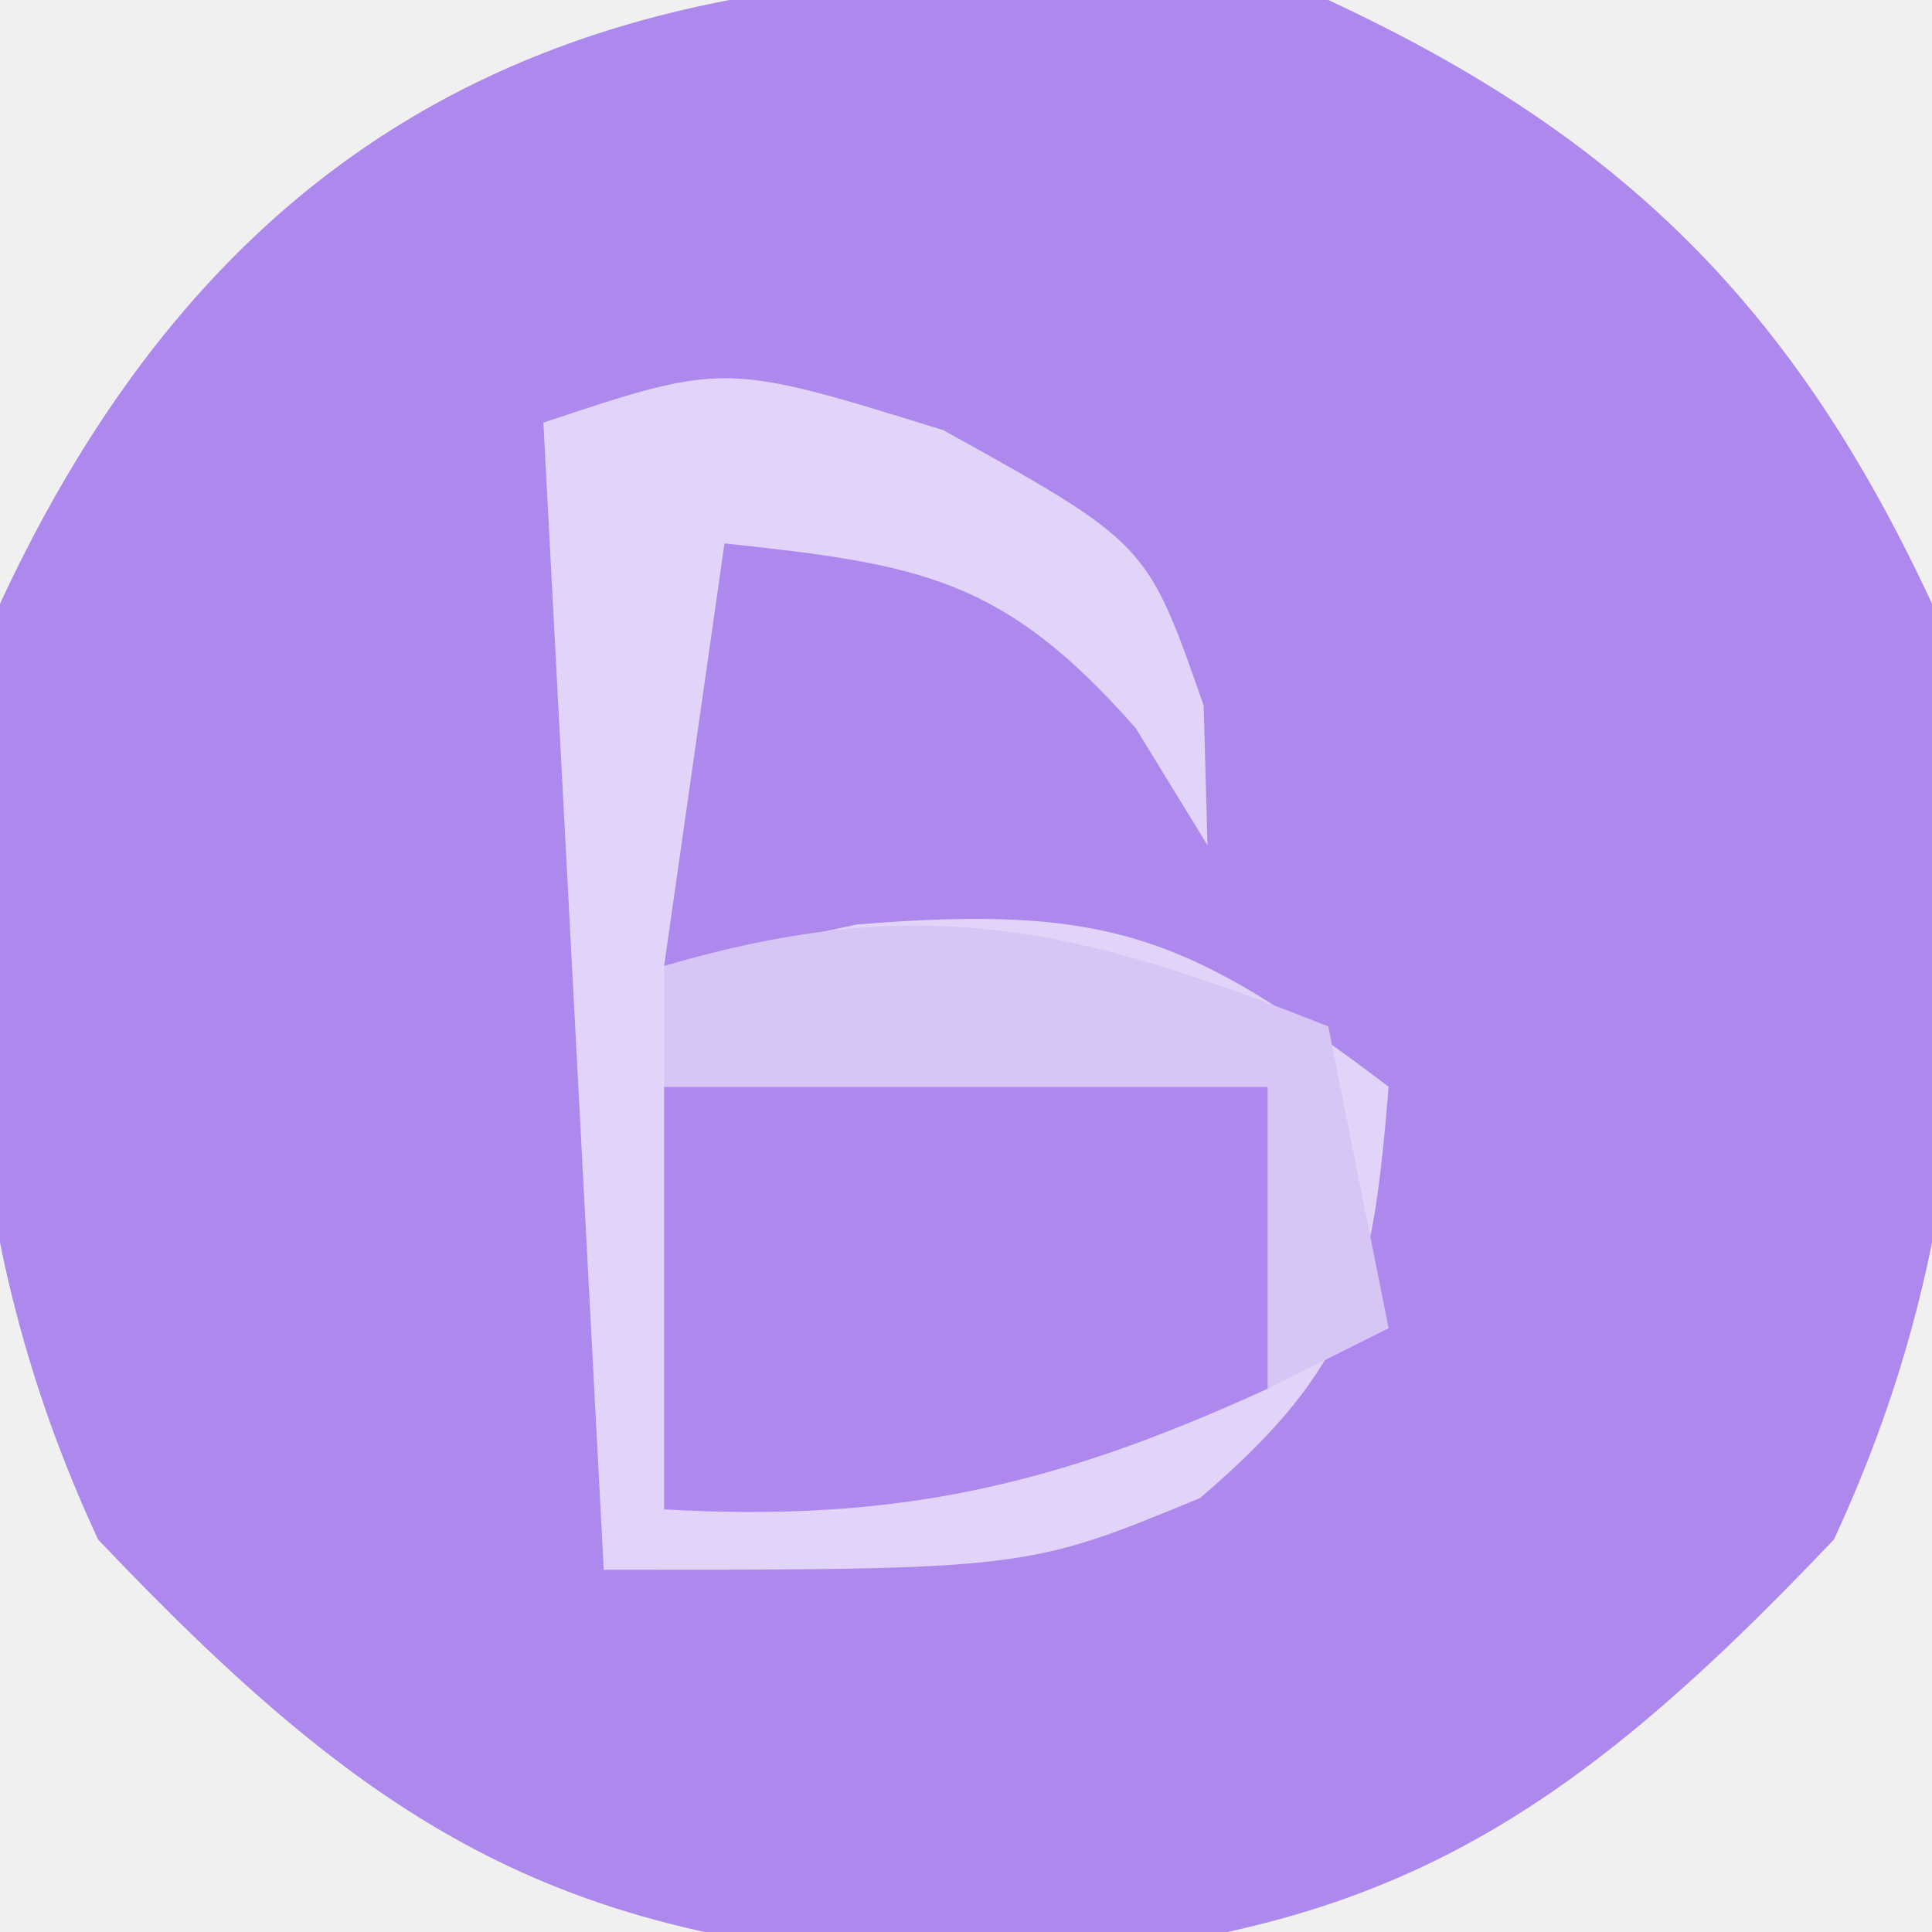
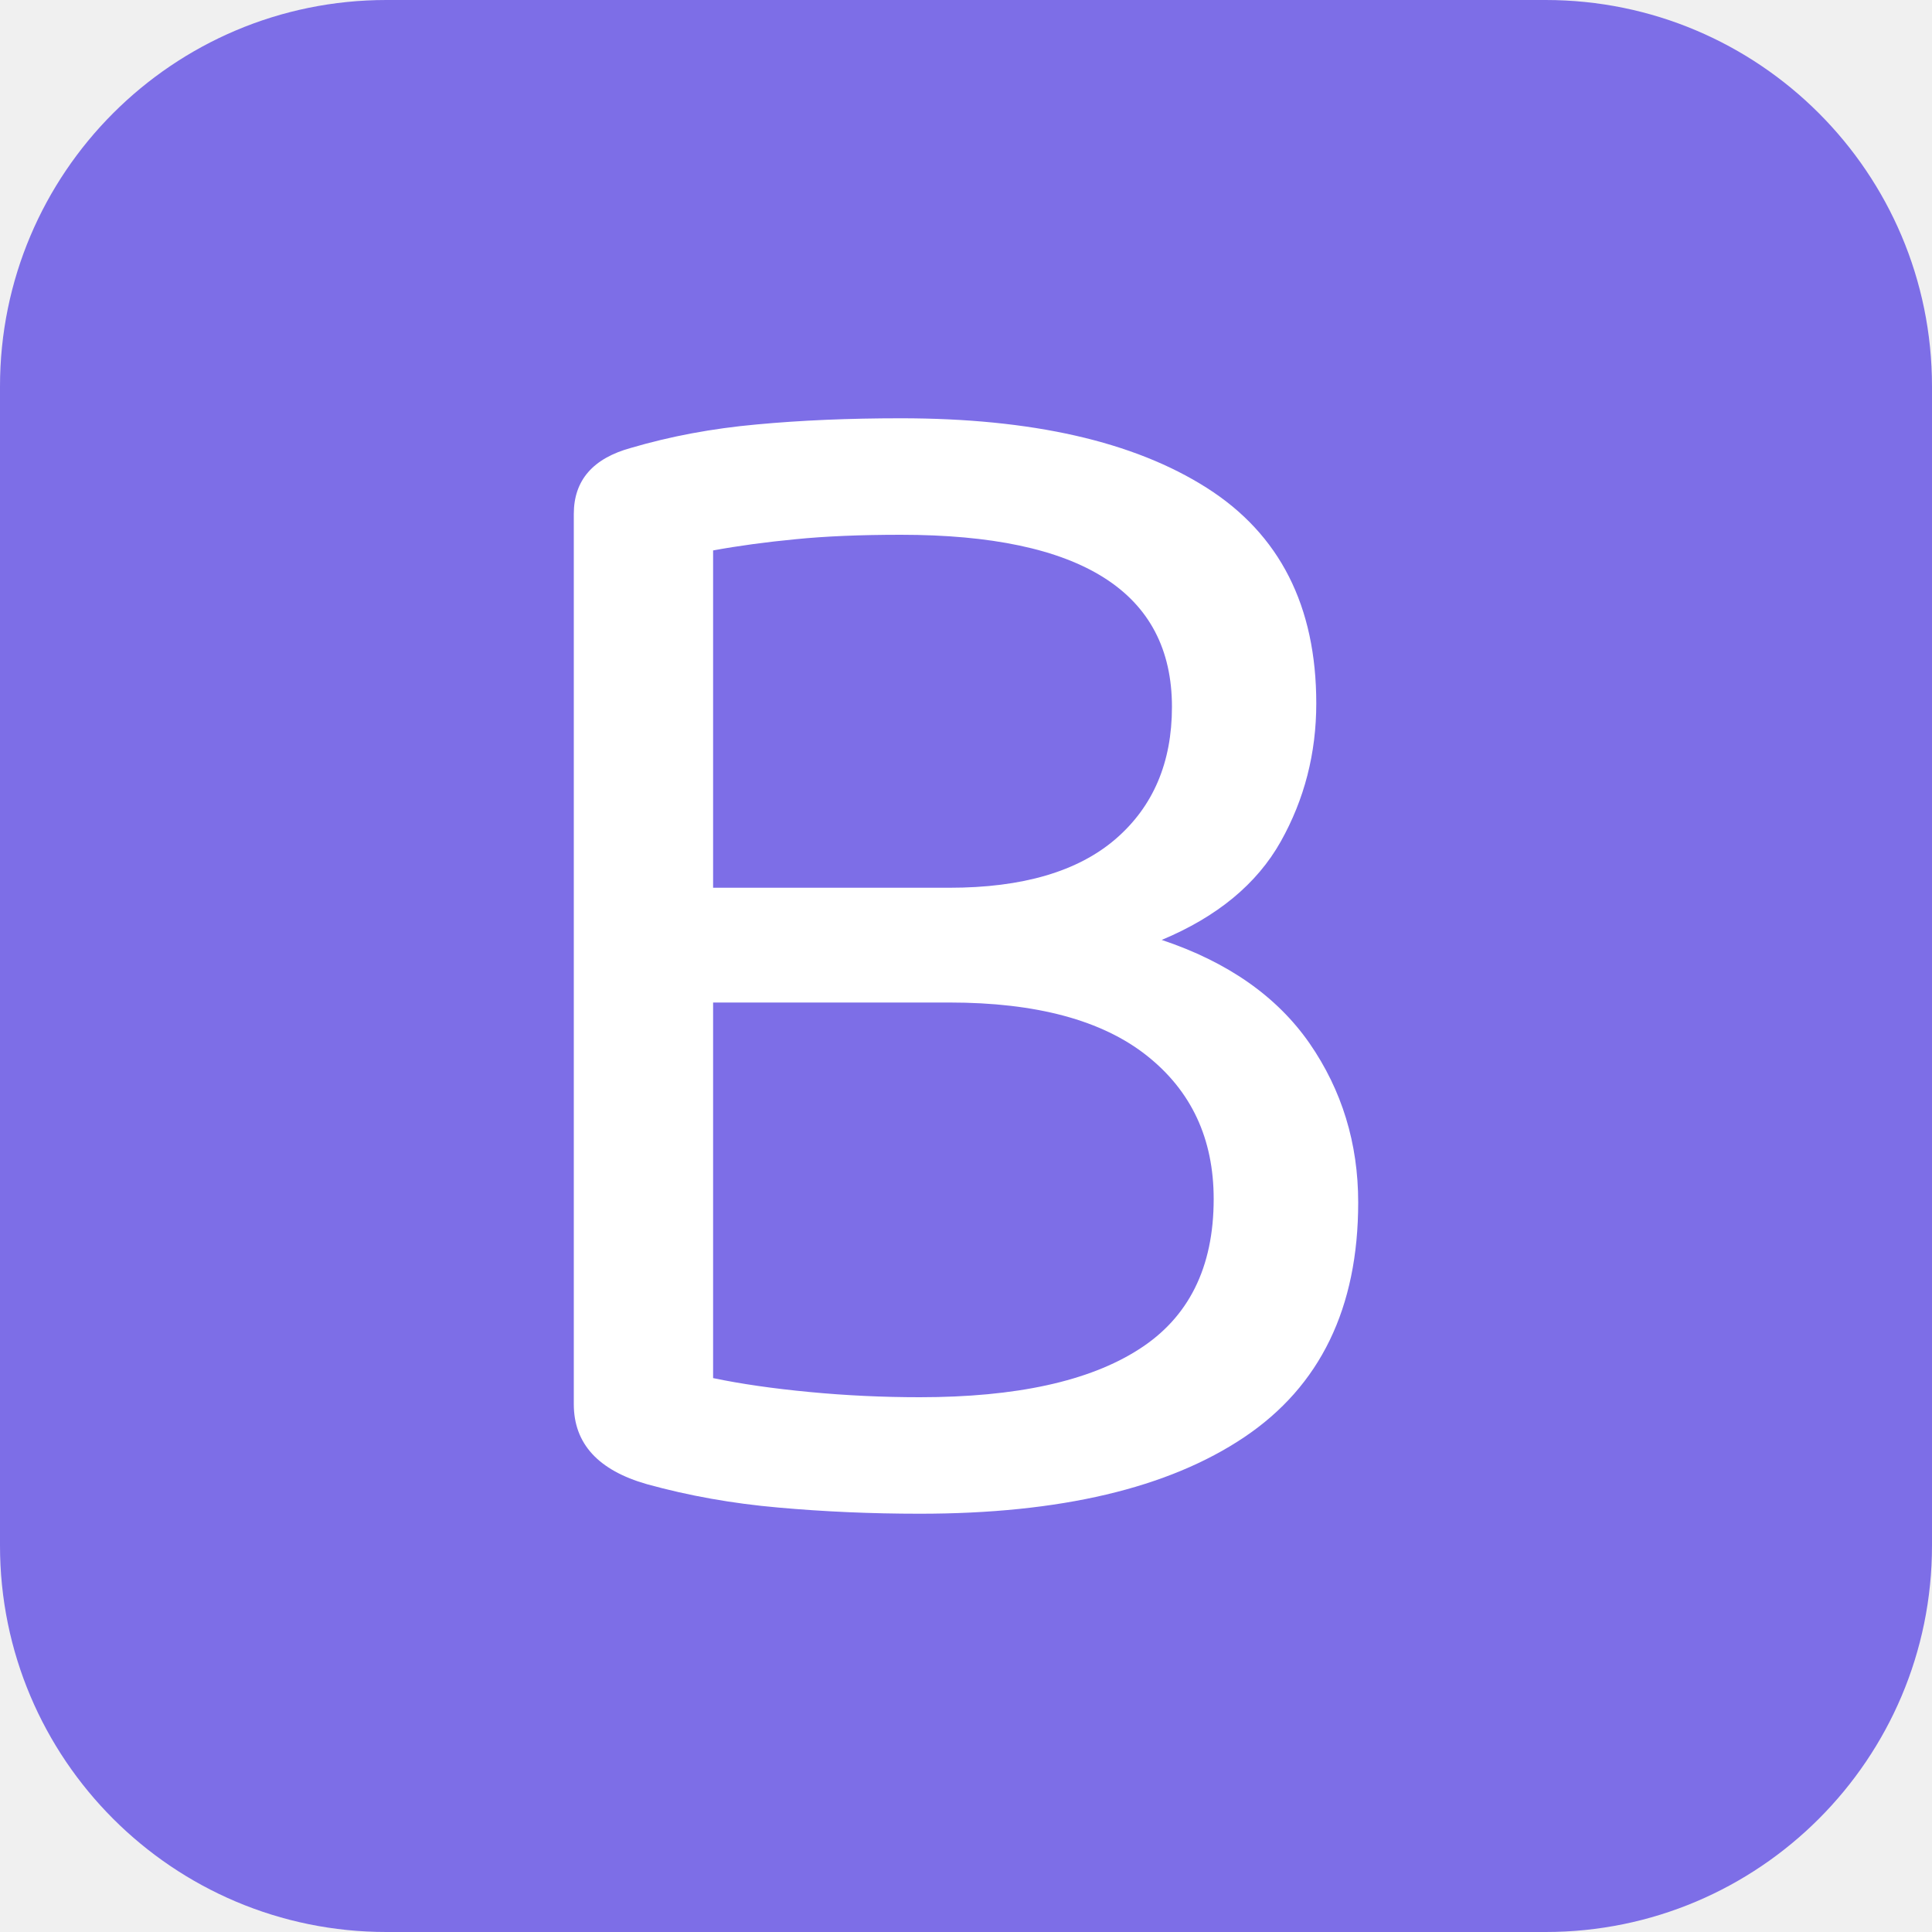
- <svg xmlns="http://www.w3.org/2000/svg" version="1.1" width="32" height="32">
-   <path d="M0 0 C4.885 2.268 7.732 5.115 10 10 C10.754 15.6 10.773 20.335 8.375 25.5 C3.801 30.314 0.691 32.252 -6 32.5 C-12.691 32.252 -15.801 30.314 -20.375 25.5 C-22.773 20.335 -22.754 15.6 -22 10 C-17.522 0.355 -9.853 -1.326 0 0 Z " fill="#AD88ED" transform="translate(22,0)" />
-   <path d="M0 0 C3.375 1.875 3.375 1.875 4.312 4.562 C4.333 5.326 4.354 6.089 4.375 6.875 C3.983 6.236 3.591 5.596 3.188 4.938 C0.99 2.437 -0.383 2.225 -3.625 1.875 C-3.955 4.185 -4.285 6.495 -4.625 8.875 C-3.573 8.648 -2.521 8.421 -1.438 8.188 C2.763 7.843 4.091 8.387 7.375 10.875 C7.107 14.176 6.815 15.5 4.25 17.688 C1.375 18.875 1.375 18.875 -5.625 18.875 C-5.955 12.605 -6.285 6.335 -6.625 -0.125 C-3.625 -1.125 -3.625 -1.125 0 0 Z " fill="#E1D4F8" transform="translate(15.625,7.125)" />
-   <path d="M0 0 C3.3 0 6.6 0 10 0 C10 1.65 10 3.3 10 5 C6.492 6.604 3.856 7.22 0 7 C0 4.69 0 2.38 0 0 Z " fill="#AE88ED" transform="translate(11,18)" />
-   <path d="M0 0 C0.33 1.65 0.66 3.3 1 5 C0.01 5.495 0.01 5.495 -1 6 C-1 4.35 -1 2.7 -1 1 C-4.3 1 -7.6 1 -11 1 C-11 0.34 -11 -0.32 -11 -1 C-6.707 -2.263 -4.122 -1.63 0 0 Z " fill="#D7C5F6" transform="translate(22,17)" />
+ <svg xmlns="http://www.w3.org/2000/svg" width="256" height="256" viewBox="0 0 100 100">
+   <rect width="100" height="100" rx="20" fill="#7d6ee7" />
+   <path fill="#fff" d="M68.13 36.41L68.13 36.41Q68.13 40.28 66.29 43.56Q64.44 46.85 60.13 48.65L60.13 48.65Q65.25 50.36 67.78 54.00Q70.30 57.65 70.30 62.24L70.30 62.24Q70.30 70.43 64.40 74.39Q58.50 78.35 47.61 78.35L47.61 78.35Q43.84 78.35 40.28 78.03Q36.73 77.72 33.48 76.82L33.48 76.82Q29.70 75.74 29.70 72.68L29.70 72.68L29.70 26.60Q29.70 23.99 32.67 23.18L32.67 23.18Q35.73 22.28 39.16 21.97Q42.58 21.65 46.63 21.65L46.63 21.65Q56.80 21.65 62.46 25.25Q68.13 28.85 68.13 36.41ZM49.14 51.89L36.91 51.89L36.91 71.33Q39.06 71.78 41.90 72.05Q44.73 72.32 47.61 72.32L47.61 72.32Q55.09 72.32 58.95 69.84Q62.82 67.37 62.82 62.06L62.82 62.06Q62.82 57.38 59.36 54.64Q55.89 51.89 49.14 51.89L49.14 51.89ZM36.91 28.49L36.91 45.95L49.14 45.95Q54.81 45.95 57.74 43.43Q60.66 40.91 60.66 36.59L60.66 36.59Q60.66 27.68 46.63 27.68L46.63 27.68Q43.47 27.68 41.18 27.91Q38.88 28.13 36.91 28.49L36.91 28.49Z" />
</svg>
